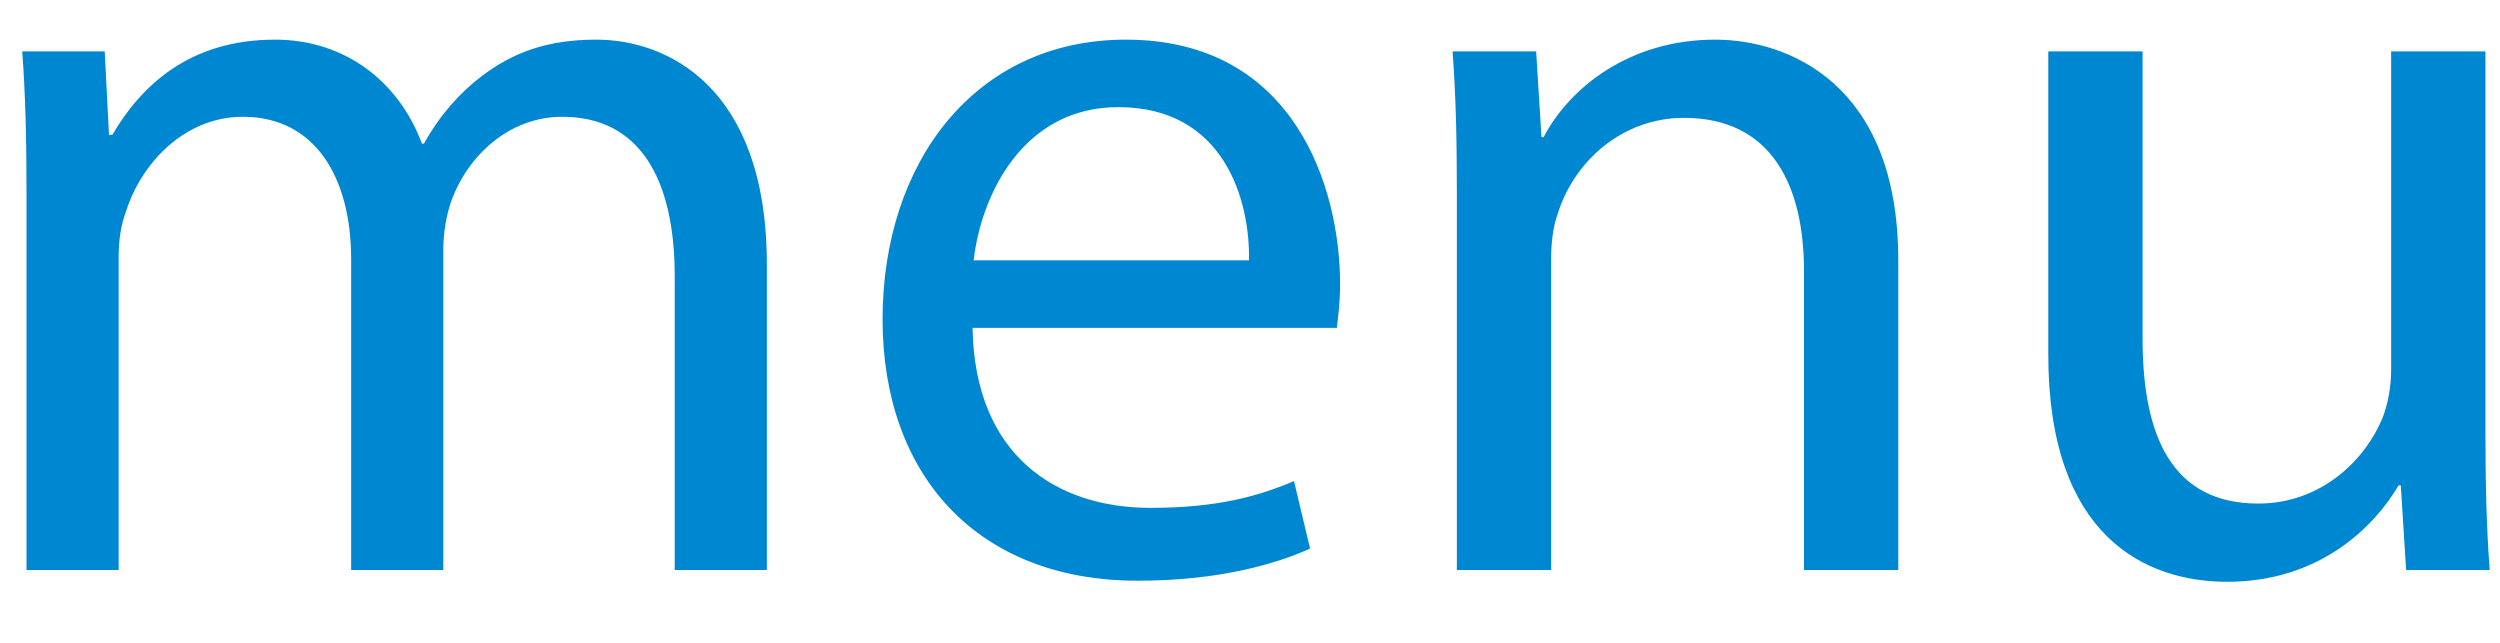
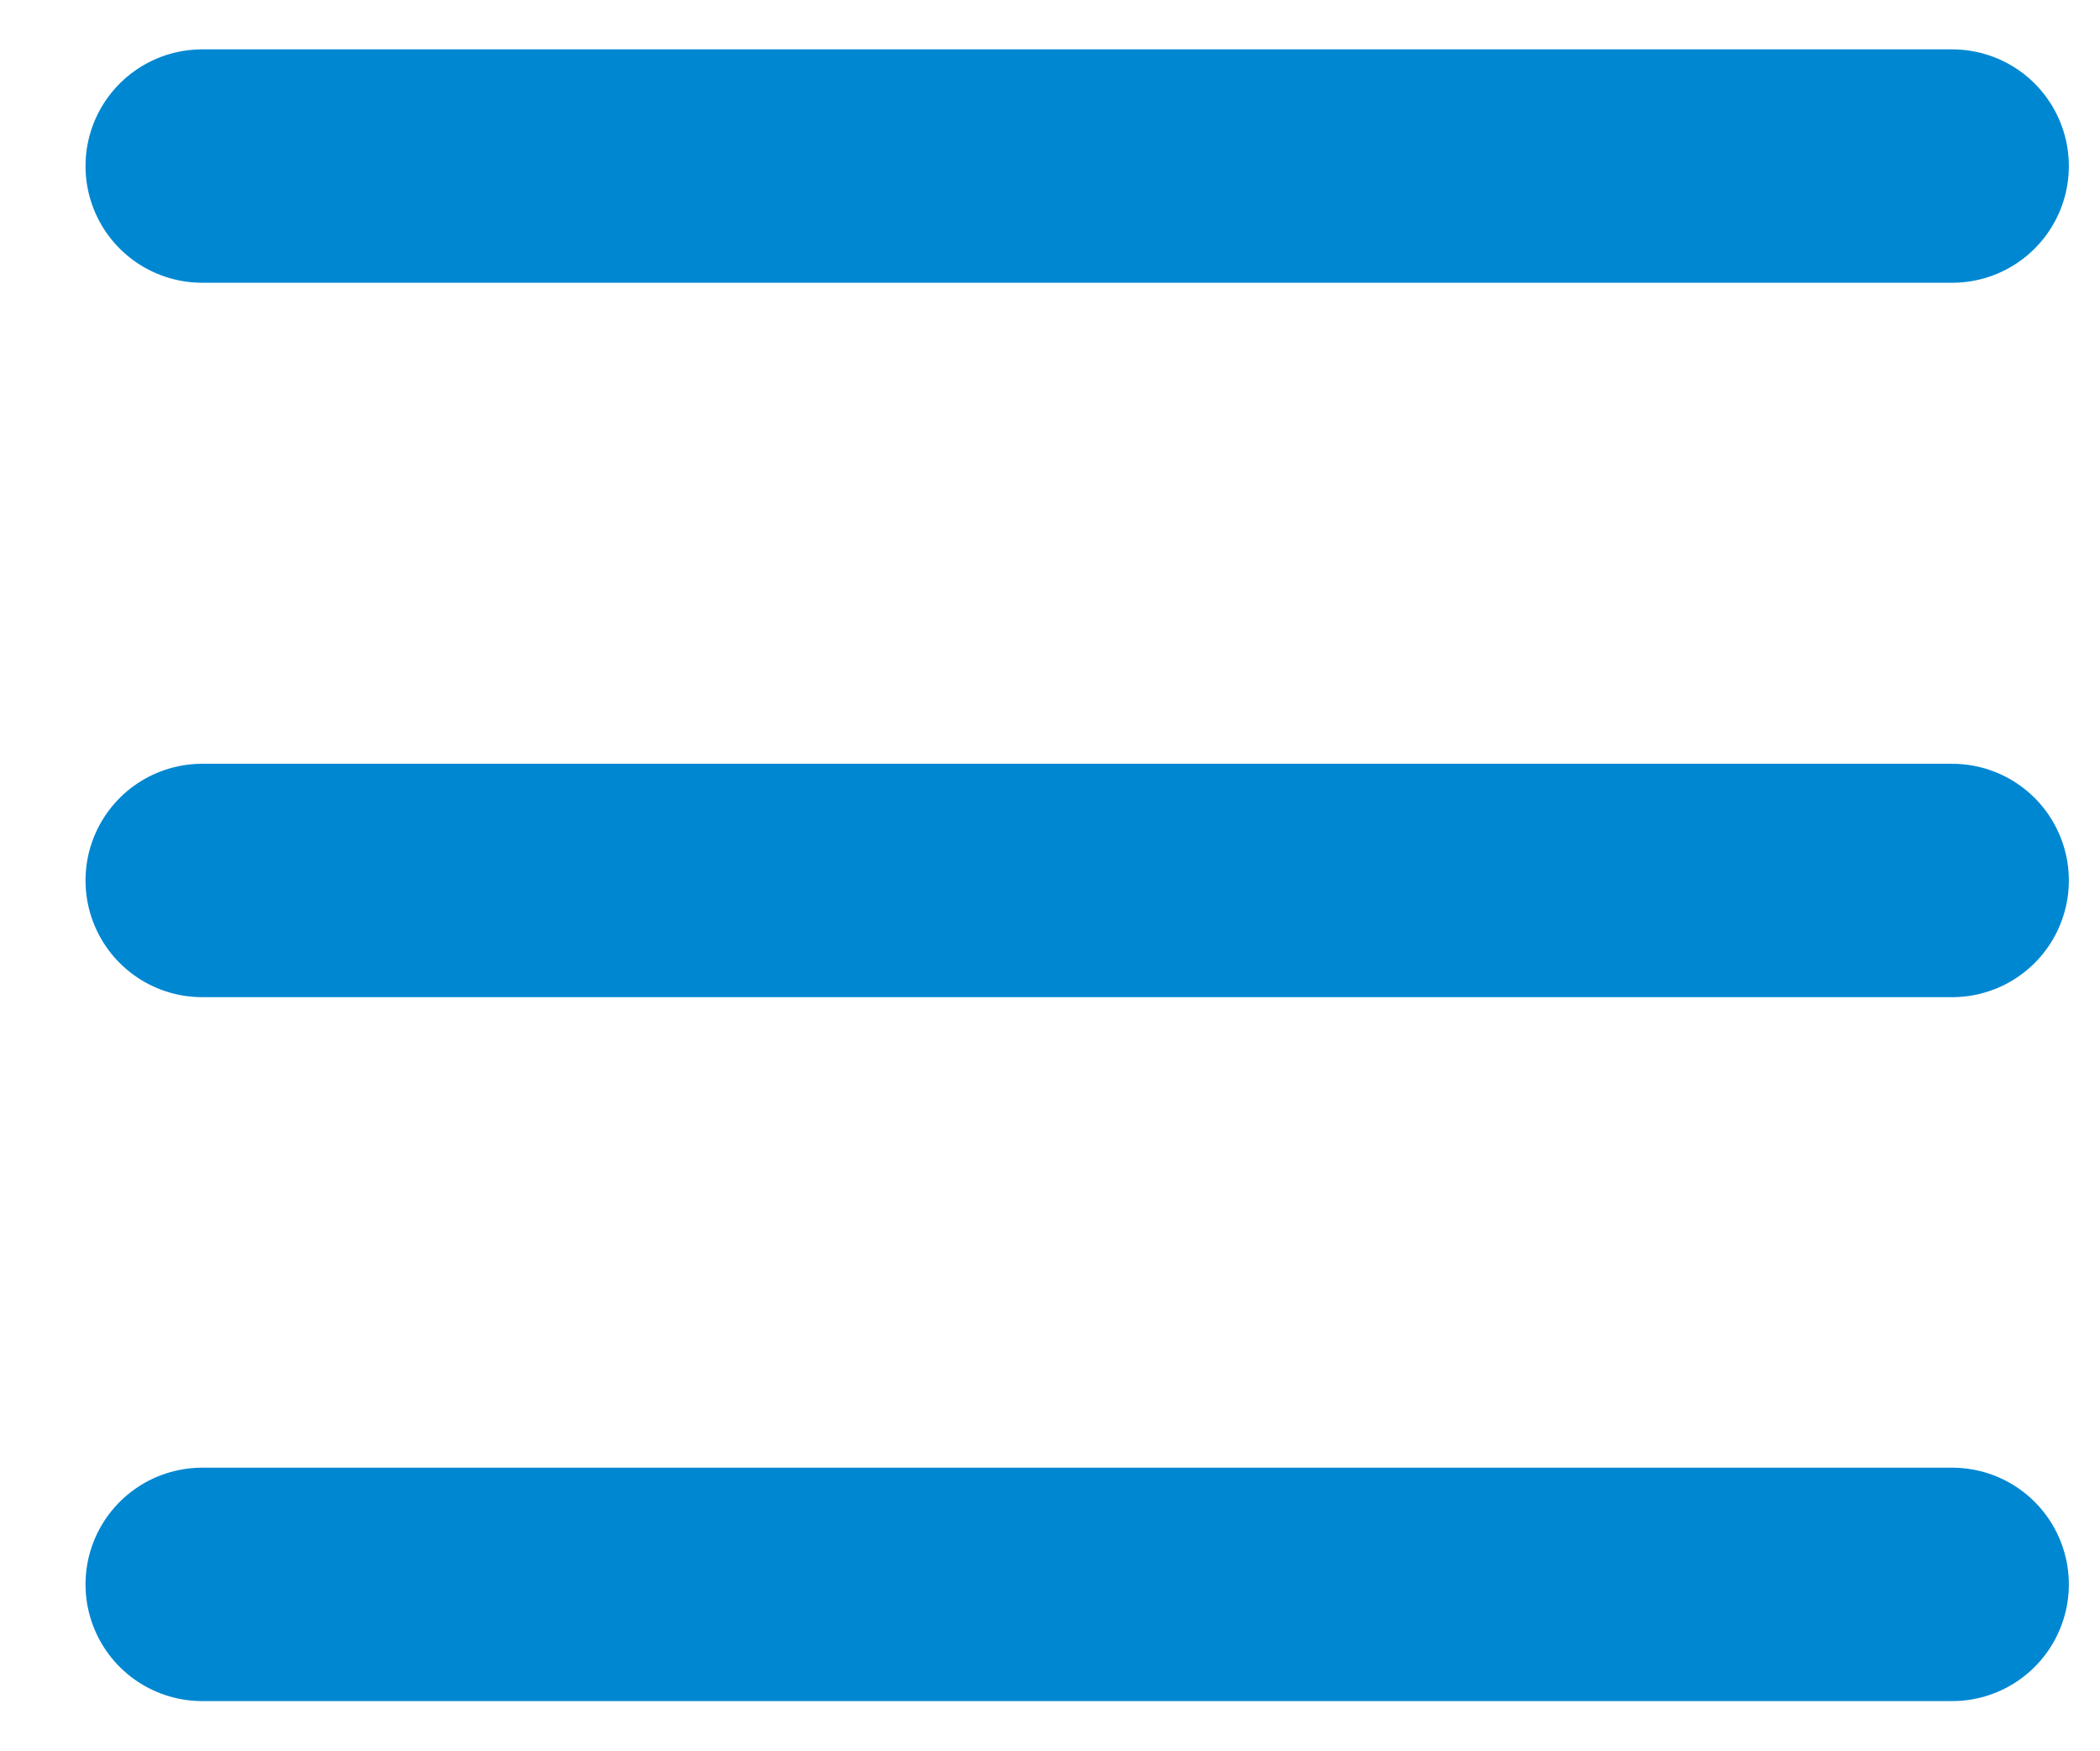
- <svg xmlns="http://www.w3.org/2000/svg" width="35px" height="9px" viewBox="0 0 35 9" version="1.1">
-   <g stroke="none" stroke-width="1" fill="none" fill-rule="evenodd">
-     <path d="M0.371,7.98 L1.661,7.98 L1.661,3.6 C1.661,3.375 1.691,3.15 1.766,2.955 C1.976,2.295 2.576,1.635 3.401,1.635 C4.406,1.635 4.916,2.475 4.916,3.63 L4.916,7.98 L6.206,7.98 L6.206,3.495 C6.206,3.255 6.251,3.015 6.311,2.835 C6.536,2.19 7.121,1.635 7.871,1.635 C8.936,1.635 9.446,2.475 9.446,3.87 L9.446,7.98 L10.736,7.98 L10.736,3.705 C10.736,1.185 9.311,0.555 8.351,0.555 C7.661,0.555 7.181,0.735 6.746,1.065 C6.446,1.29 6.161,1.605 5.936,2.01 L5.906,2.01 C5.591,1.155 4.841,0.555 3.851,0.555 C2.651,0.555 1.976,1.2 1.571,1.89 L1.526,1.89 L1.466,0.72 L0.311,0.72 C0.356,1.32 0.371,1.935 0.371,2.685 L0.371,7.98 Z M18.716,4.59 C18.731,4.455 18.761,4.245 18.761,3.975 C18.761,2.64 18.131,0.555 15.761,0.555 C13.646,0.555 12.356,2.28 12.356,4.47 C12.356,6.66 13.691,8.13 15.926,8.13 C17.081,8.13 17.876,7.89 18.341,7.68 L18.116,6.735 C17.621,6.945 17.051,7.11 16.106,7.11 C14.786,7.11 13.646,6.375 13.616,4.59 L18.716,4.59 Z M13.631,3.645 C13.736,2.73 14.321,1.5 15.656,1.5 C17.141,1.5 17.501,2.805 17.486,3.645 L13.631,3.645 Z M20.396,7.98 L21.716,7.98 L21.716,3.615 C21.716,3.39 21.746,3.165 21.806,3 C22.031,2.265 22.706,1.65 23.576,1.65 C24.821,1.65 25.256,2.625 25.256,3.795 L25.256,7.98 L26.576,7.98 L26.576,3.645 C26.576,1.155 25.016,0.555 24.011,0.555 C22.811,0.555 21.971,1.23 21.611,1.92 L21.581,1.92 L21.506,0.72 L20.336,0.72 C20.381,1.32 20.396,1.935 20.396,2.685 L20.396,7.98 Z M34.796,0.72 L33.476,0.72 L33.476,5.175 C33.476,5.415 33.431,5.655 33.356,5.85 C33.116,6.435 32.501,7.05 31.616,7.05 C30.416,7.05 29.996,6.12 29.996,4.74 L29.996,0.72 L28.676,0.72 L28.676,4.965 C28.676,7.515 30.041,8.145 31.181,8.145 C32.471,8.145 33.236,7.38 33.581,6.795 L33.611,6.795 L33.686,7.98 L34.856,7.98 C34.811,7.41 34.796,6.75 34.796,6 L34.796,0.72 Z" fill="#0087D2" />
+ <svg xmlns="http://www.w3.org/2000/svg" width="18px" height="15px" viewBox="0 0 18 15" version="1.1">
+   <g transform="translate(1, 0)" stroke="#0087D2" stroke-width="2" stroke-linecap="round" stroke-linejoin="round" fill="none" fill-rule="evenodd">
+     <path d="M0.733,1.423 L15.733,1.423" />
+     <path d="M0.733,7.545 L15.733,7.545" />
+     <path d="M0.733,13.577 L15.733,13.577" />
  </g>
</svg>
